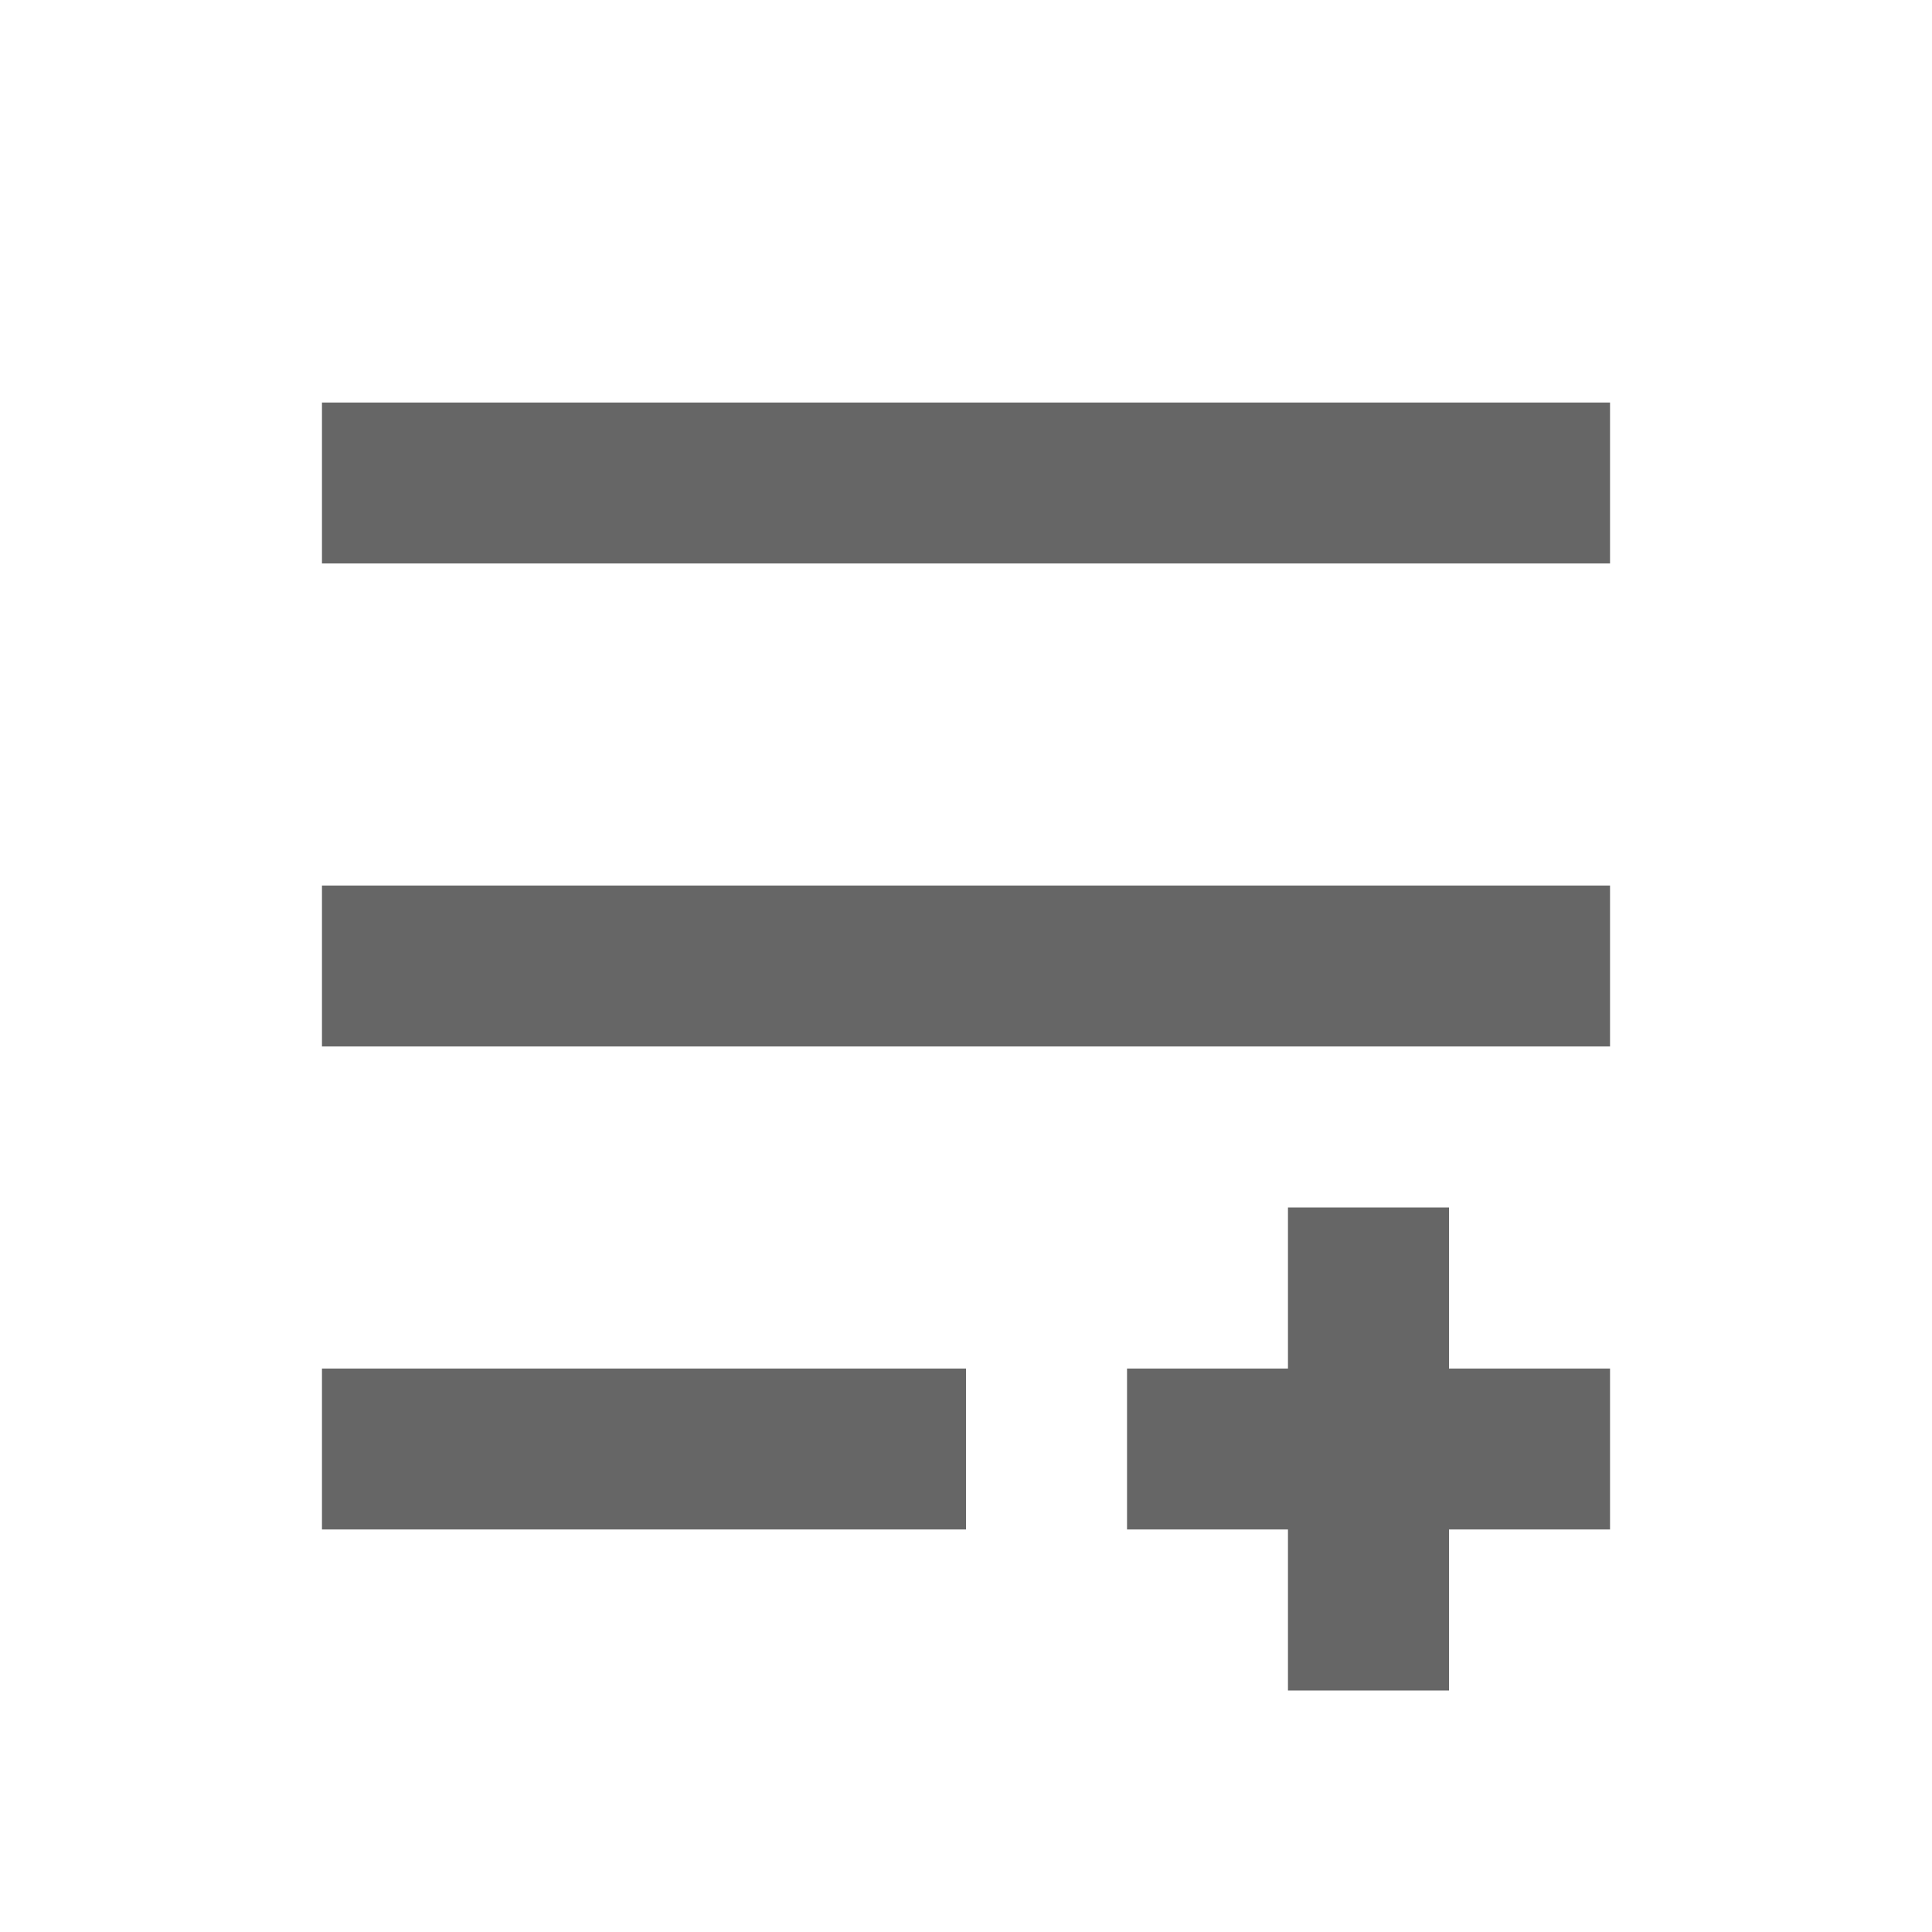
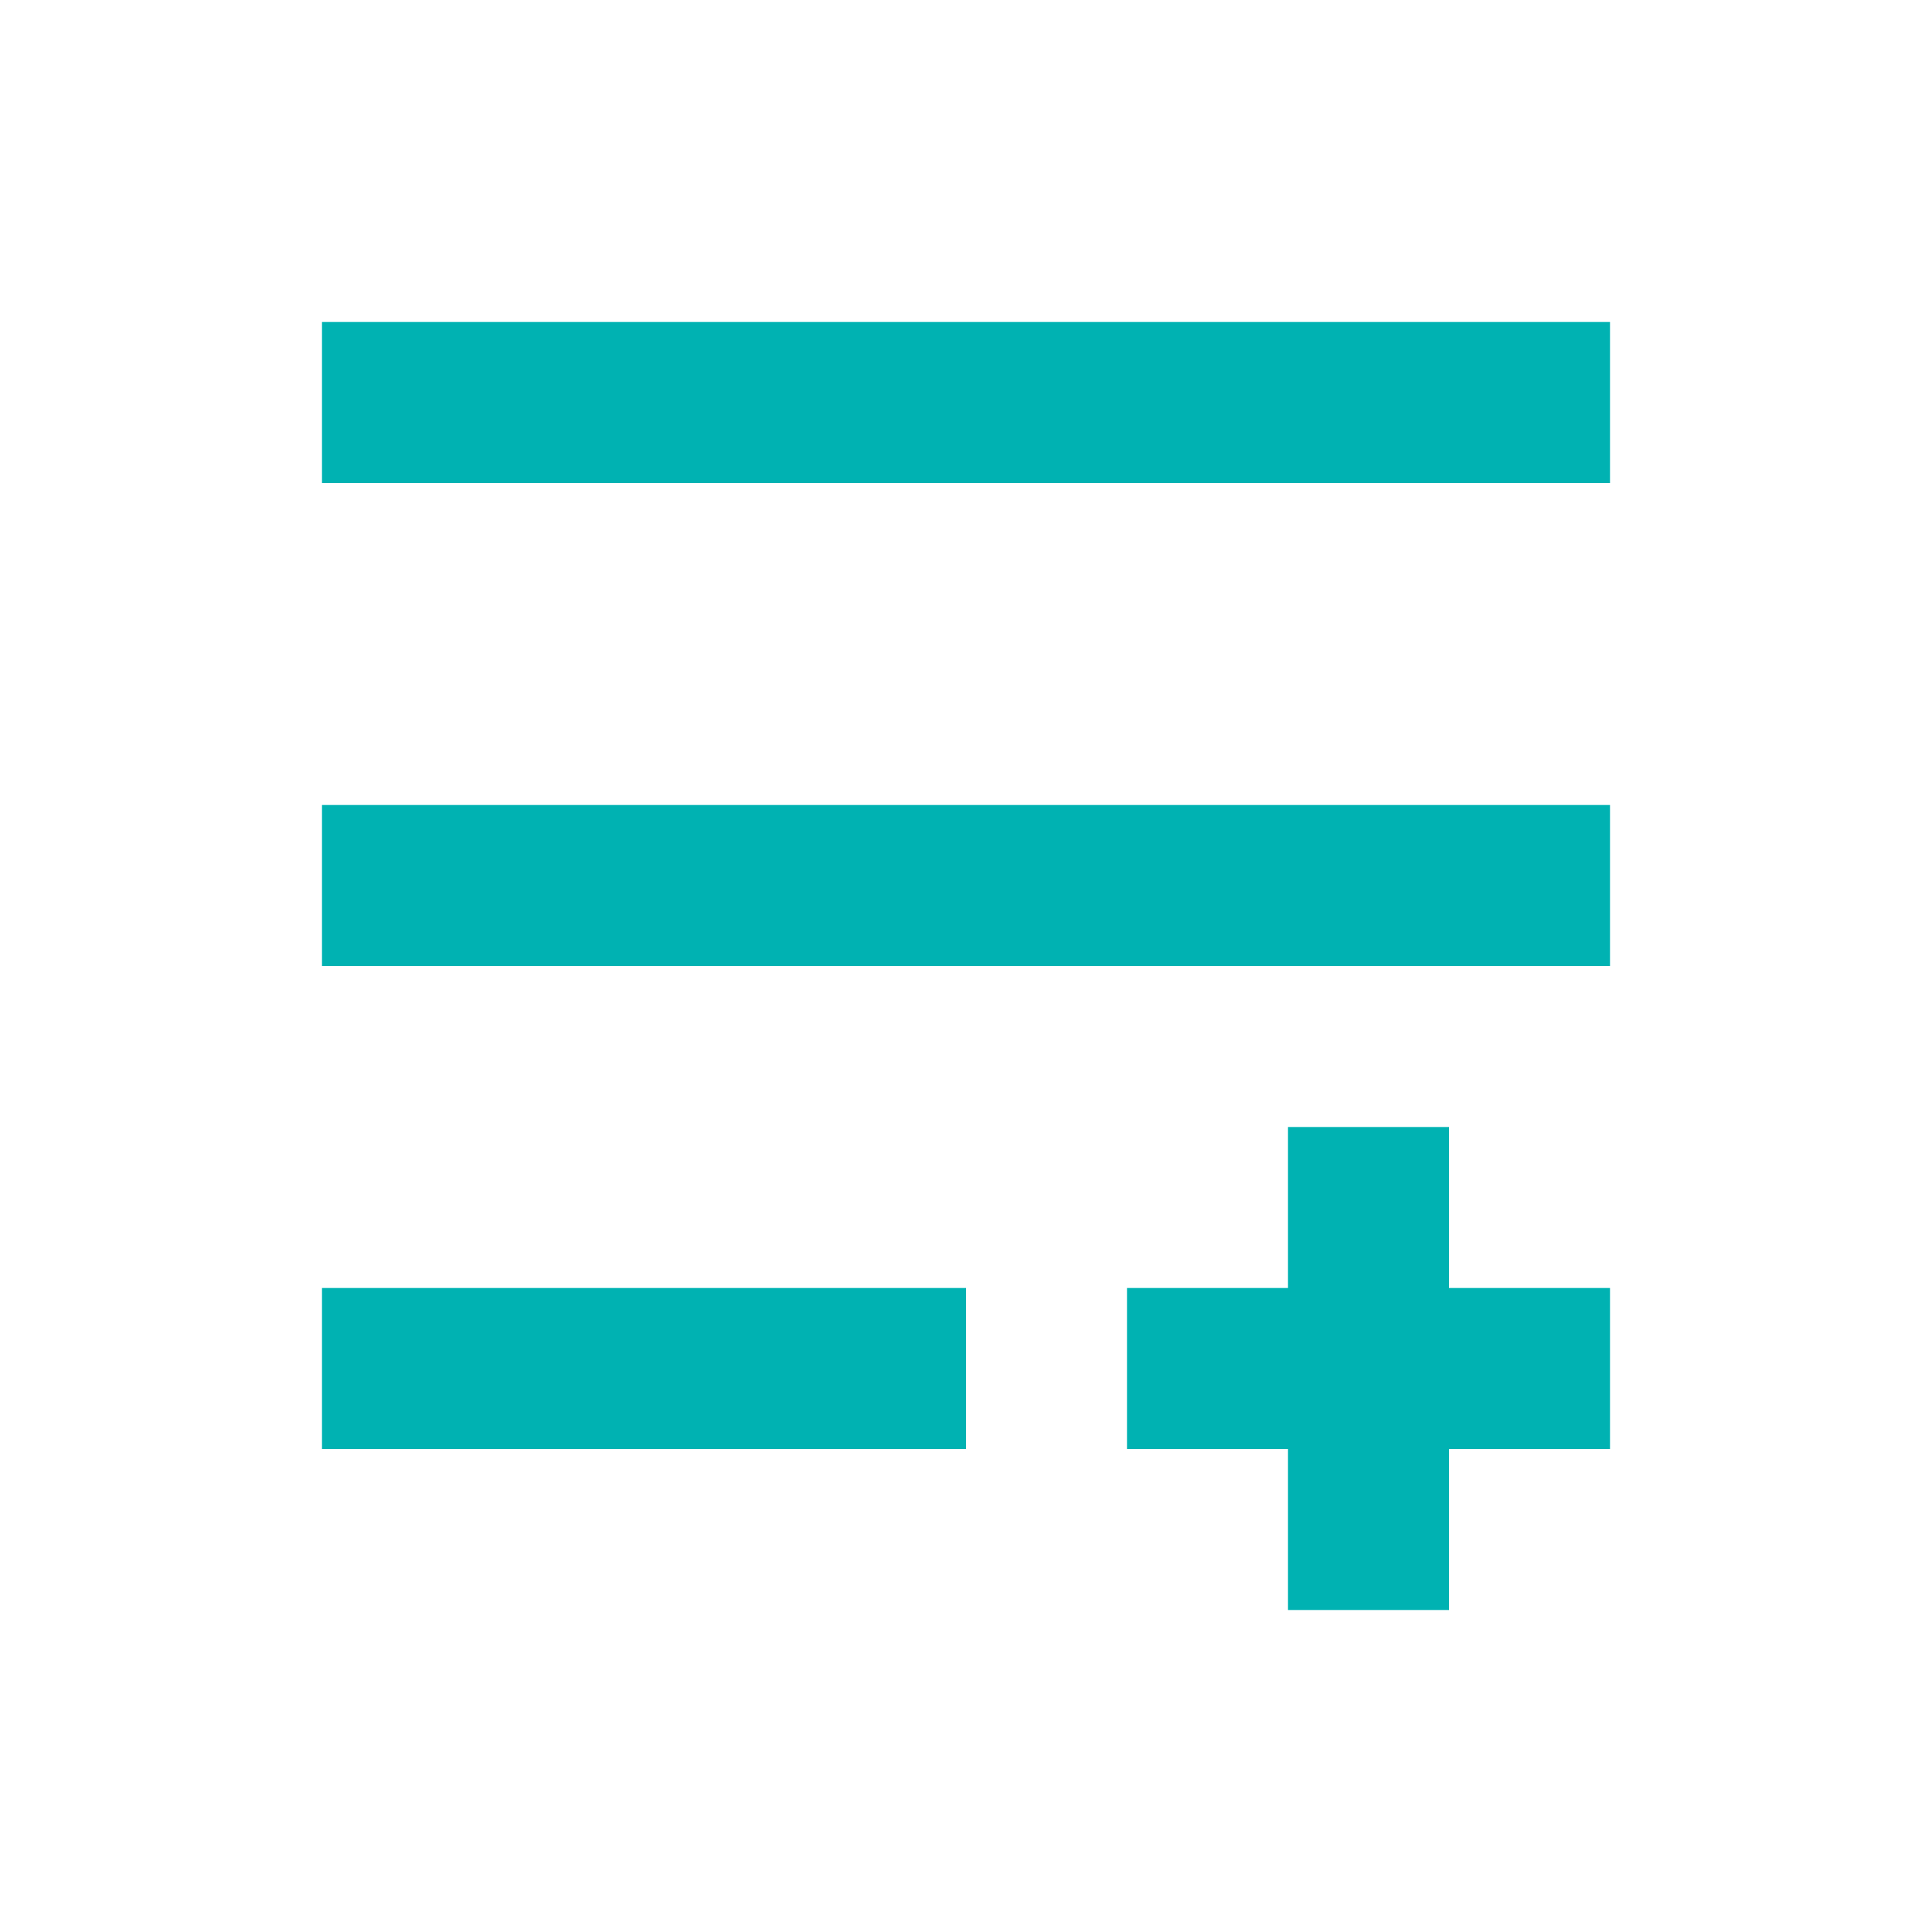
- <svg xmlns="http://www.w3.org/2000/svg" width="20" height="20">
-   <path d="M13.333 14.167V12.5H15v1.667h1.667v1.666H15V17.5h-1.667v-1.667h-1.666v-1.666h1.666zm-10 0H10v1.666H3.333v-1.666zm0-10h13.334v1.666H3.333V4.167zm0 5h13.334v1.666H3.333V9.167z" fill="#666" fill-rule="evenodd" />
+ <svg xmlns="http://www.w3.org/2000/svg" width="24" height="24">
+   <path d="M0 0h24v24H0V0z" fill="none" />
+   <path d="M4 4h16v2H4V4zm16 6H4v2h16v-2zm-4 6v-2h2v2h2v2h-2v2h-2v-2h-2v-2h2zm-4 0H4v2h8v-2z" fill="#00B2B2" fill-rule="evenodd" />
</svg>
